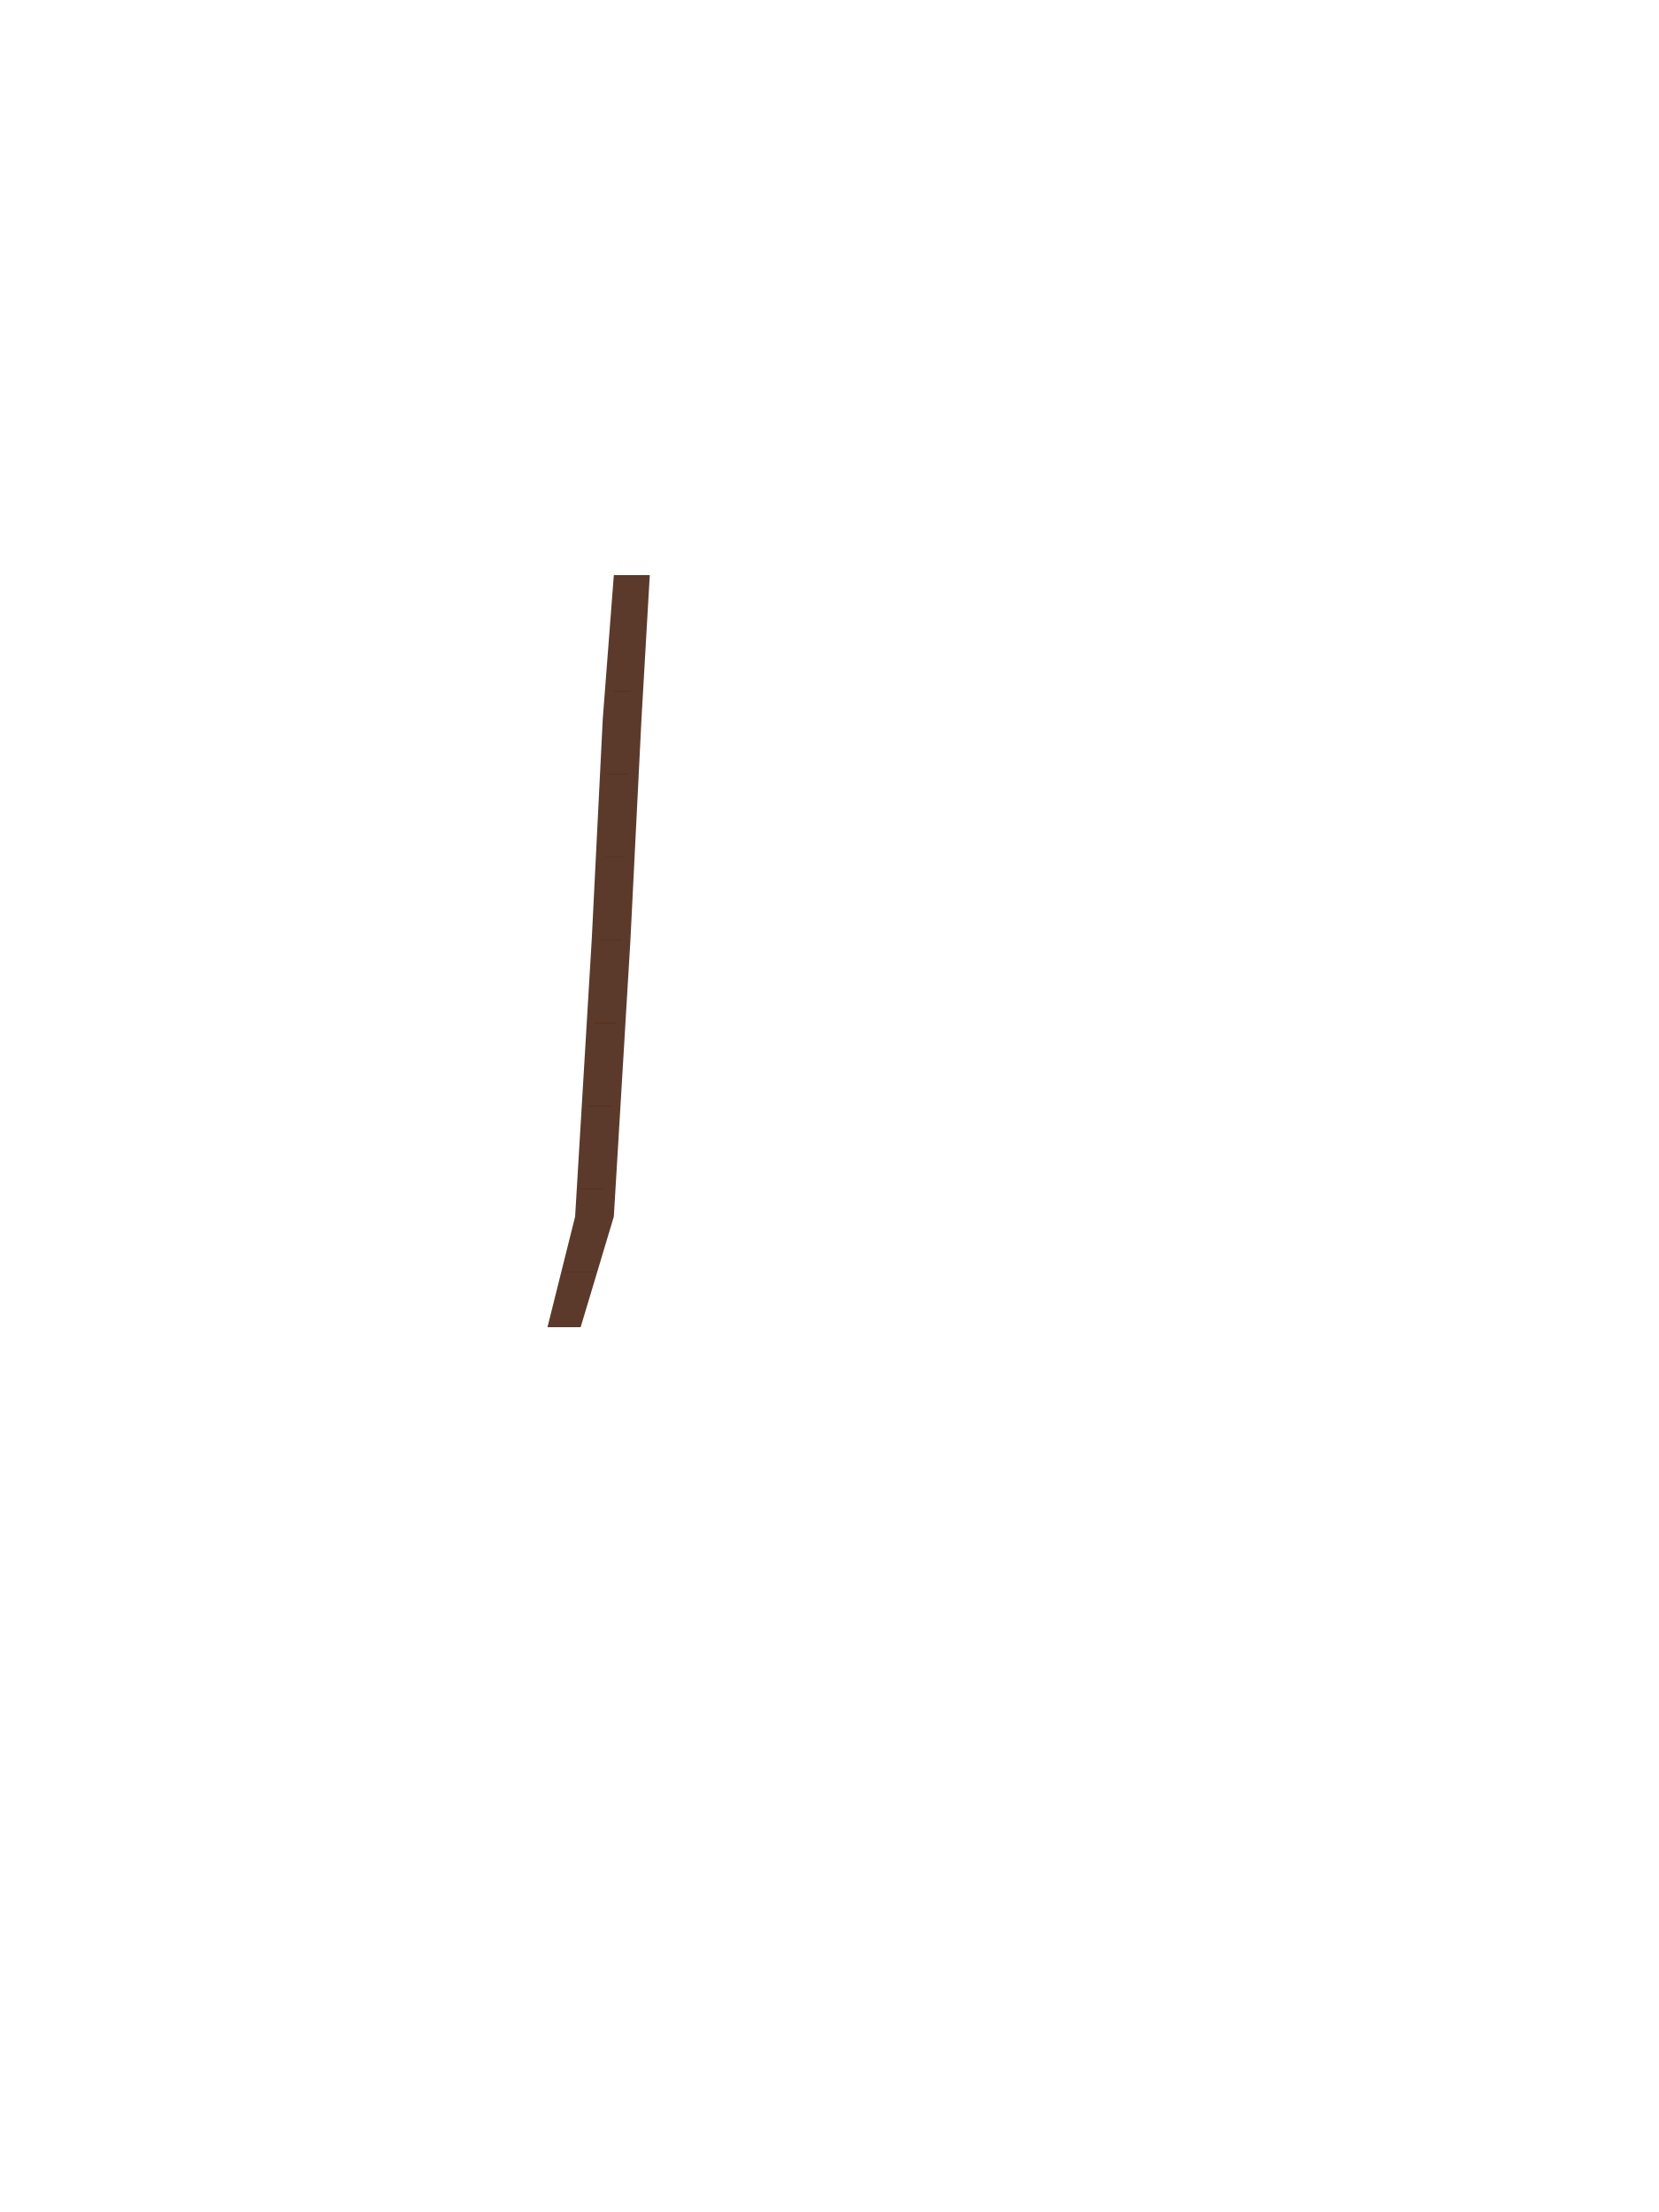
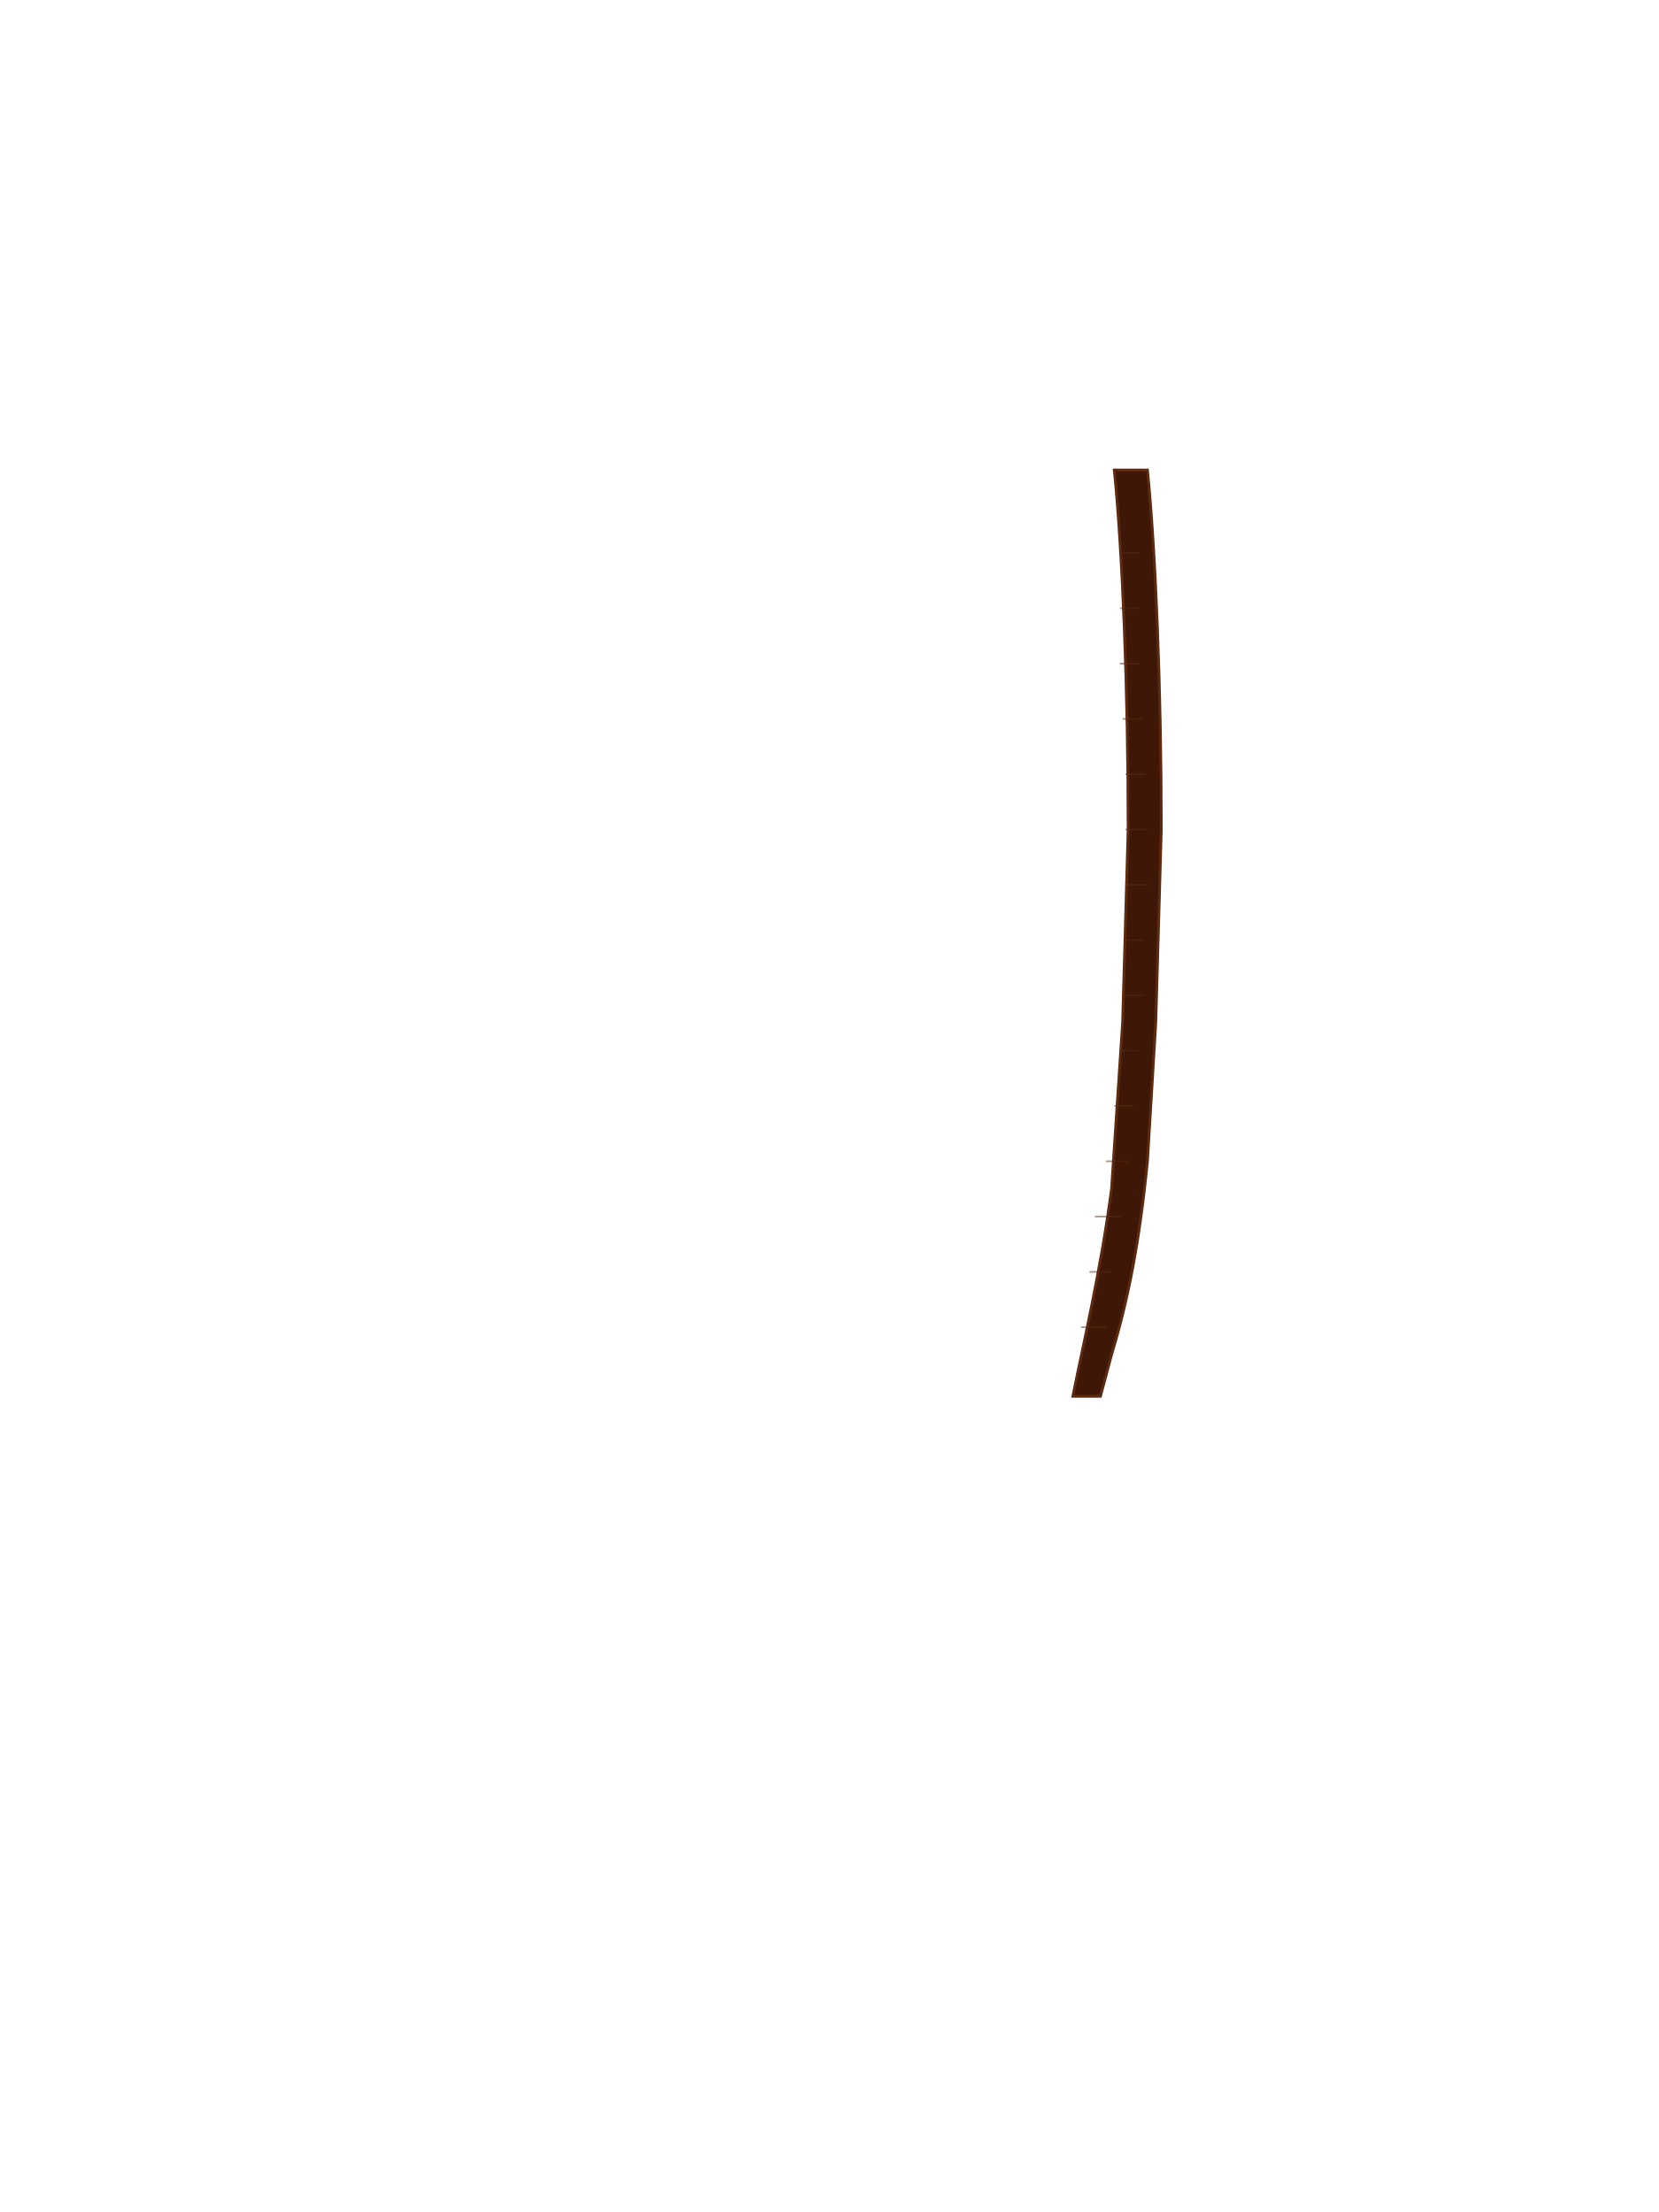
<svg xmlns="http://www.w3.org/2000/svg" width="600" height="800" viewBox="0 0 600 800">
-   <path d="     M 235 208     L 232 260     L 228 340     L 222 440     L 210 480     L 198 480     L 208 440     L 214 340     L 218 260     L 222 208     Z   " fill="#3E1707" opacity="0.85" />
-   <line x1="228" y1="250" x2="222" y2="250" stroke="#5C2A10" stroke-width="0.5" opacity="0.5" />
-   <line x1="227" y1="280" x2="220" y2="280" stroke="#5C2A10" stroke-width="0.5" opacity="0.5" />
-   <line x1="226" y1="310" x2="219" y2="310" stroke="#5C2A10" stroke-width="0.5" opacity="0.5" />
-   <line x1="225" y1="340" x2="217" y2="340" stroke="#5C2A10" stroke-width="0.5" opacity="0.5" />
-   <line x1="223" y1="370" x2="215" y2="370" stroke="#5C2A10" stroke-width="0.5" opacity="0.5" />
-   <line x1="221" y1="400" x2="213" y2="400" stroke="#5C2A10" stroke-width="0.5" opacity="0.5" />
-   <line x1="218" y1="430" x2="210" y2="430" stroke="#5C2A10" stroke-width="0.5" opacity="0.5" />
-   <line x1="215" y1="460" x2="205" y2="460" stroke="#5C2A10" stroke-width="0.5" opacity="0.5" />
+   <g transform="translate(80, 120)">
+     <path d="       M 335 50       C 338 80, 340 130, 340 180       L 338 250       L 335 300       C 332 330, 328 350, 322 370       L 318 385       L 308 385       C 312 365, 318 340, 322 310       L 326 250       L 328 180       C 328 130, 326 80, 323 50       Z     " fill="#3E1707" stroke="#5C2A10" stroke-width="1" />
+     <line x1="332" y1="80" x2="325" y2="80" stroke="#5C2A10" stroke-width="0.6" opacity="0.5" />
+     <line x1="332" y1="100" x2="325" y2="100" stroke="#5C2A10" stroke-width="0.6" opacity="0.5" />
+     <line x1="332" y1="120" x2="325" y2="120" stroke="#5C2A10" stroke-width="0.6" opacity="0.5" />
+     <line x1="333" y1="140" x2="326" y2="140" stroke="#5C2A10" stroke-width="0.6" opacity="0.5" />
+     <line x1="334" y1="160" x2="327" y2="160" stroke="#5C2A10" stroke-width="0.6" opacity="0.5" />
+     <line x1="335" y1="180" x2="327" y2="180" stroke="#5C2A10" stroke-width="0.6" opacity="0.5" />
+     <line x1="335" y1="200" x2="327" y2="200" stroke="#5C2A10" stroke-width="0.6" opacity="0.5" />
+     <line x1="334" y1="220" x2="327" y2="220" stroke="#5C2A10" stroke-width="0.6" opacity="0.5" />
+     <line x1="333" y1="240" x2="326" y2="240" stroke="#5C2A10" stroke-width="0.6" opacity="0.5" />
+     <line x1="332" y1="260" x2="325" y2="260" stroke="#5C2A10" stroke-width="0.6" opacity="0.5" />
+     <line x1="330" y1="280" x2="323" y2="280" stroke="#5C2A10" stroke-width="0.6" opacity="0.5" />
+     <line x1="328" y1="300" x2="320" y2="300" stroke="#5C2A10" stroke-width="0.6" opacity="0.5" />
+     <line x1="325" y1="320" x2="316" y2="320" stroke="#5C2A10" stroke-width="0.6" opacity="0.5" />
+     <line x1="322" y1="340" x2="314" y2="340" stroke="#5C2A10" stroke-width="0.6" opacity="0.5" />
+     <line x1="320" y1="360" x2="311" y2="360" stroke="#5C2A10" stroke-width="0.6" opacity="0.5" />
+   </g>
</svg>
